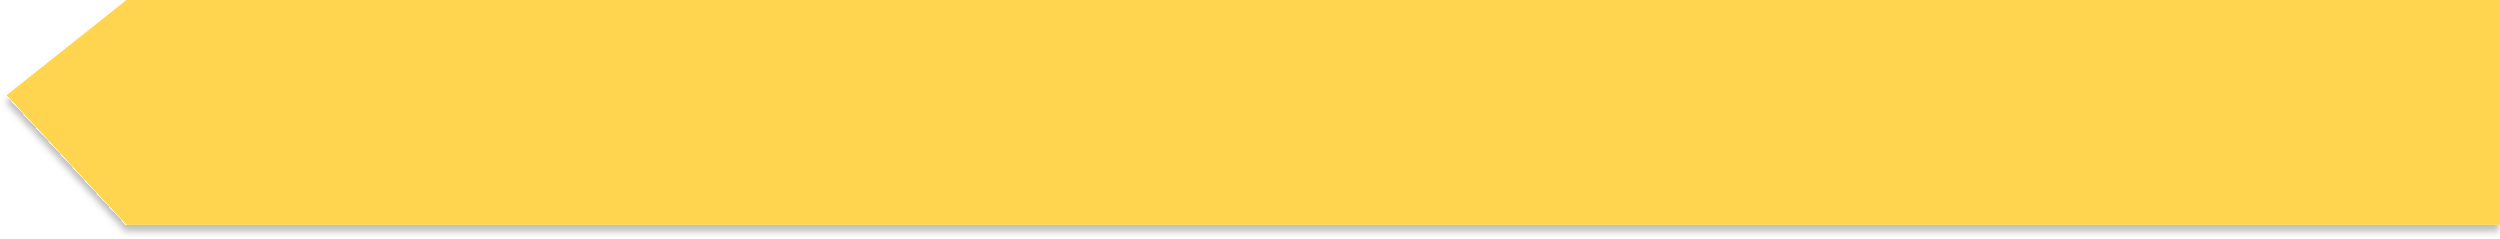
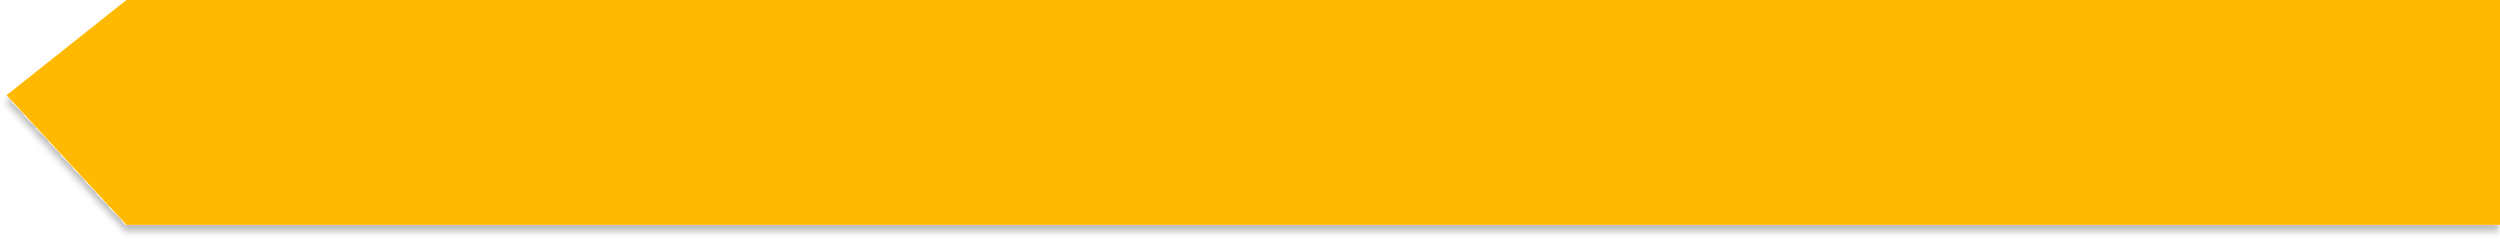
<svg xmlns="http://www.w3.org/2000/svg" width="1523" height="145" viewBox="0 0 1523 145" fill="none">
  <g filter="url(#filter0_d_688_4910)">
-     <path d="M77 0H1523V137H77L4 58L77 0Z" fill="#FFD54F" />
+     <path d="M77 0H1523V137H77L4 58L77 0Z" fill="#FFB900" />
  </g>
  <defs>
    <filter id="filter0_d_688_4910" x="0" y="0" width="1527" height="145" filterUnits="userSpaceOnUse" color-interpolation-filters="sRGB">
      <feFlood flood-opacity="0" result="BackgroundImageFix" />
      <feColorMatrix in="SourceAlpha" type="matrix" values="0 0 0 0 0 0 0 0 0 0 0 0 0 0 0 0 0 0 127 0" result="hardAlpha" />
      <feOffset dy="4" />
      <feGaussianBlur stdDeviation="2" />
      <feComposite in2="hardAlpha" operator="out" />
      <feColorMatrix type="matrix" values="0 0 0 0 0 0 0 0 0 0 0 0 0 0 0 0 0 0 0.25 0" />
      <feBlend mode="normal" in2="BackgroundImageFix" result="effect1_dropShadow_688_4910" />
      <feBlend mode="normal" in="SourceGraphic" in2="effect1_dropShadow_688_4910" result="shape" />
    </filter>
  </defs>
</svg>
